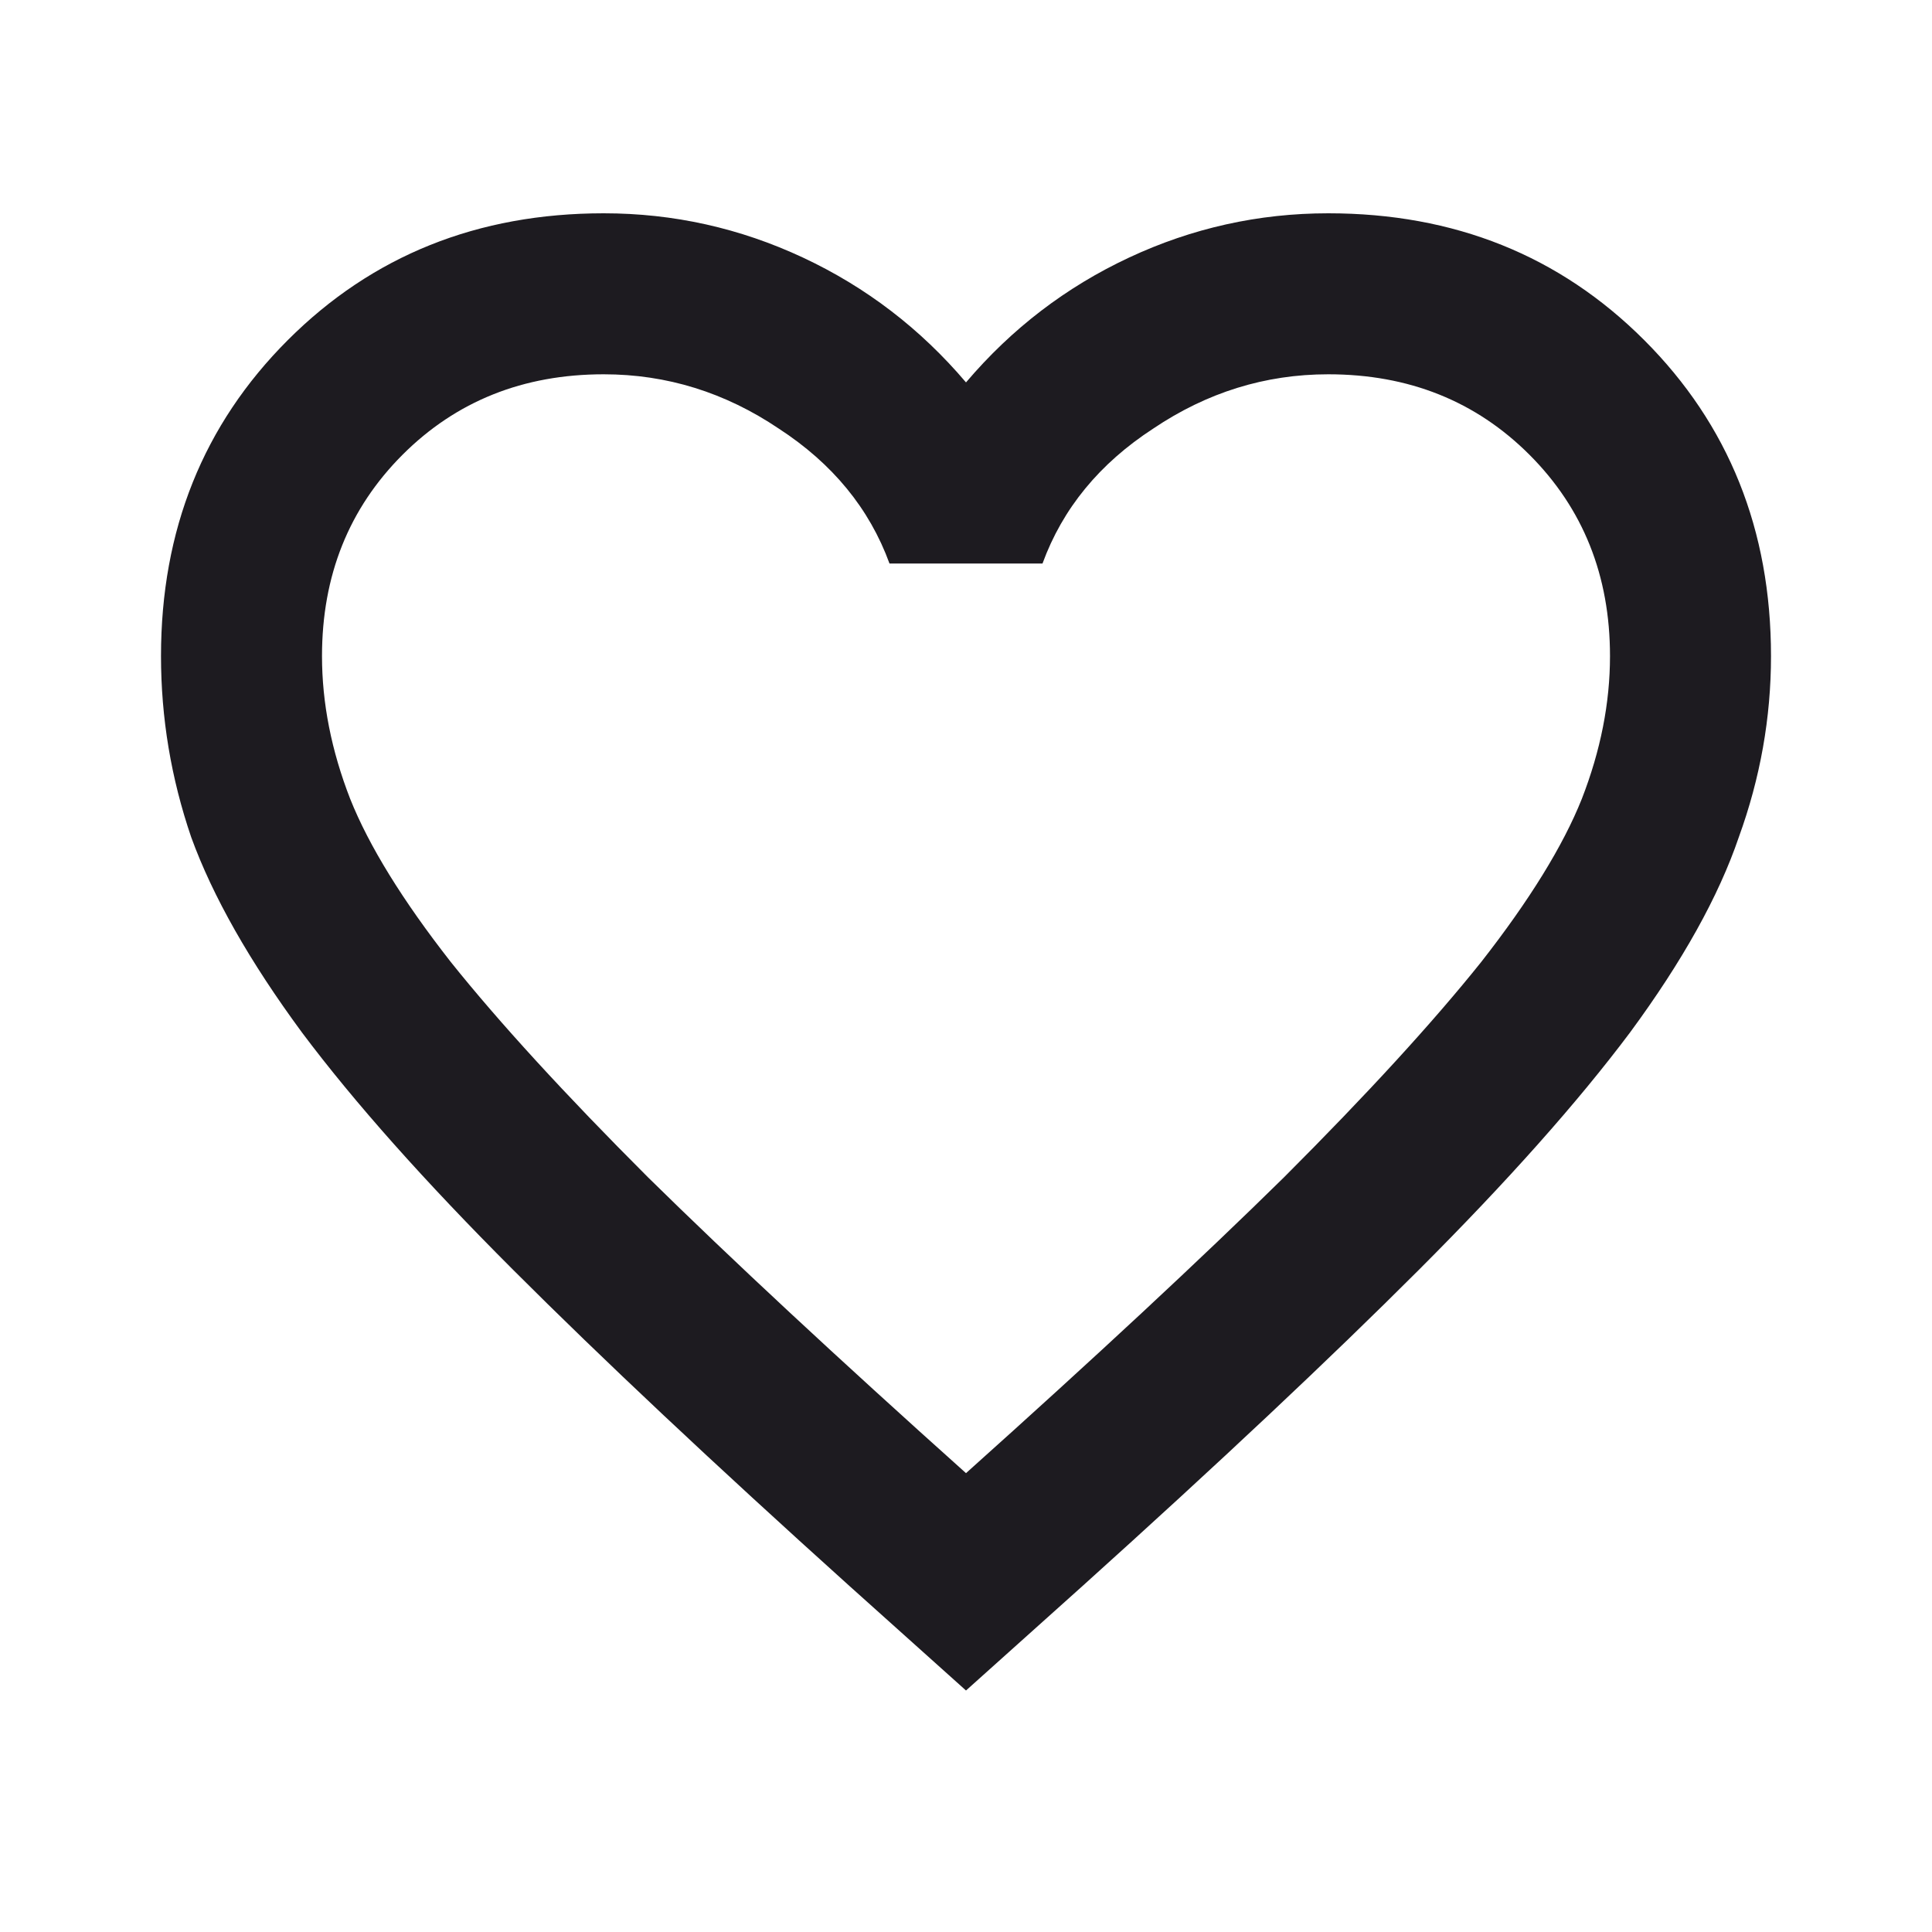
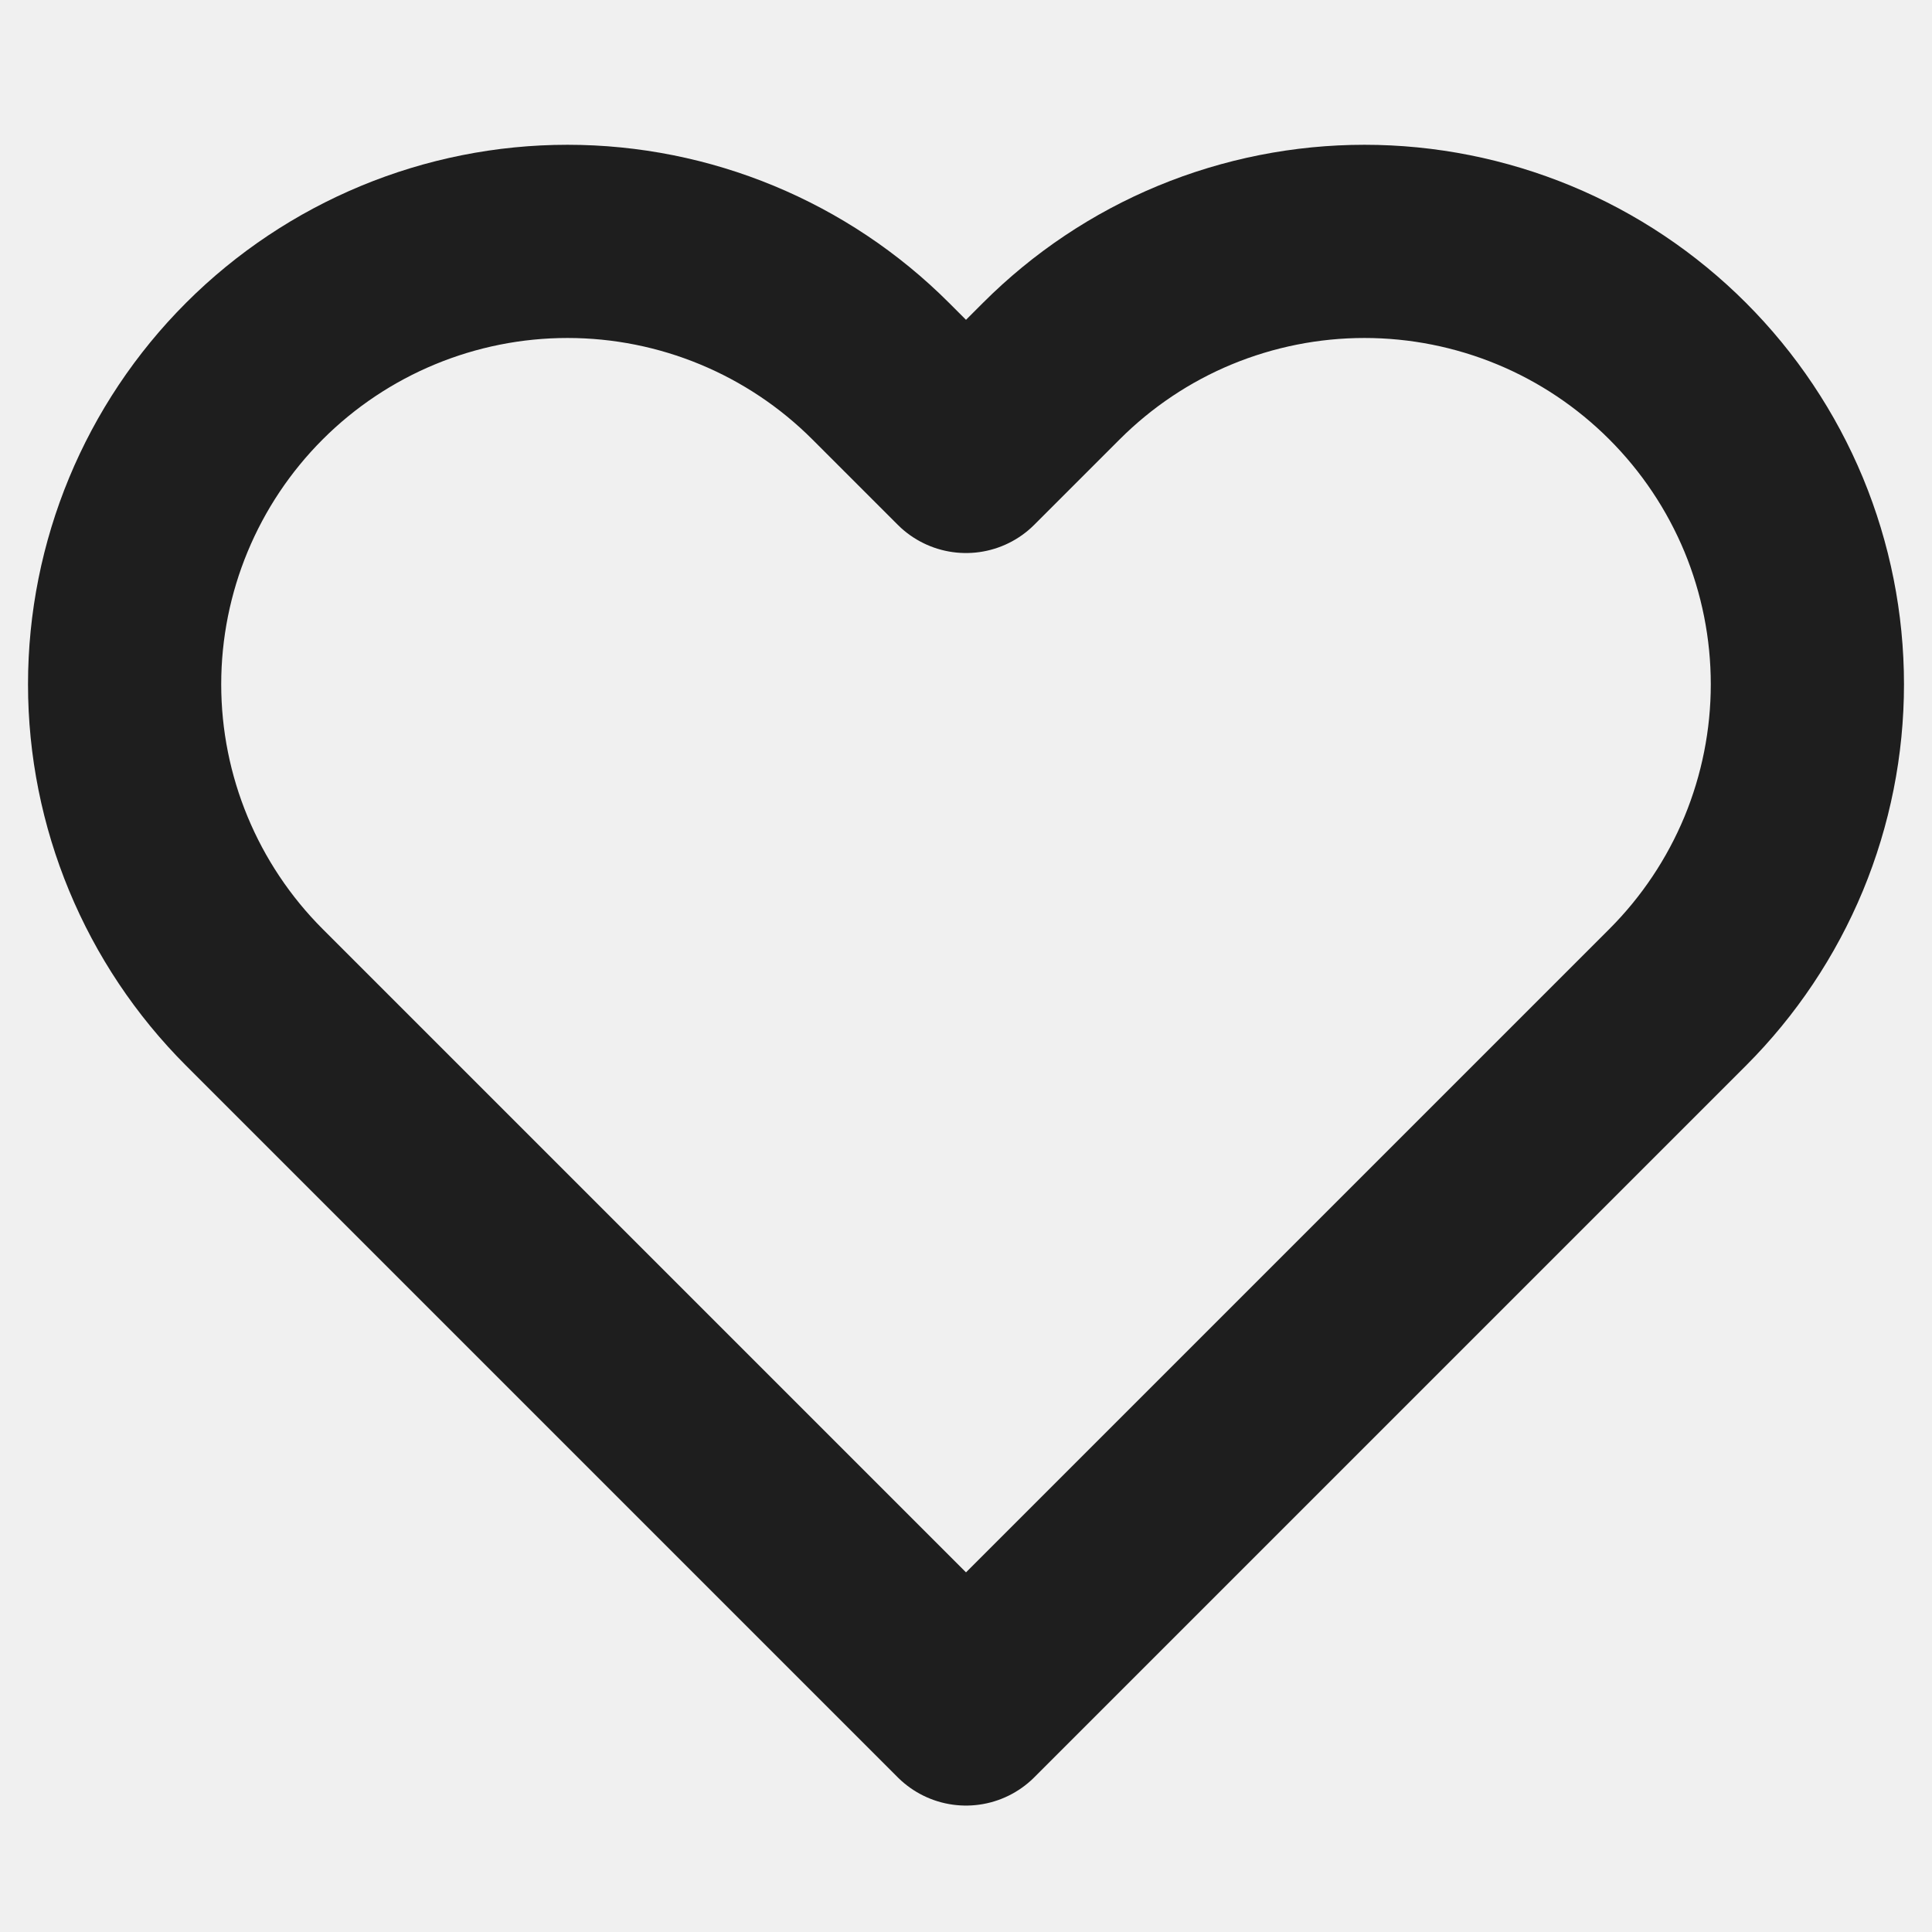
- <svg xmlns="http://www.w3.org/2000/svg" width="30" height="30" viewBox="0 0 30 30" fill="none">
-   <rect width="30" height="30" fill="white" />
-   <path d="M15 26.25L13.188 24.625C11.083 22.729 9.344 21.094 7.969 19.719C6.594 18.344 5.5 17.115 4.688 16.031C3.875 14.927 3.302 13.917 2.969 13C2.656 12.083 2.5 11.146 2.5 10.188C2.5 8.229 3.156 6.594 4.469 5.281C5.781 3.969 7.417 3.312 9.375 3.312C10.458 3.312 11.49 3.542 12.469 4C13.448 4.458 14.292 5.104 15 5.938C15.708 5.104 16.552 4.458 17.531 4C18.51 3.542 19.542 3.312 20.625 3.312C22.583 3.312 24.219 3.969 25.531 5.281C26.844 6.594 27.5 8.229 27.5 10.188C27.5 11.146 27.333 12.083 27 13C26.688 13.917 26.125 14.927 25.312 16.031C24.5 17.115 23.406 18.344 22.031 19.719C20.656 21.094 18.917 22.729 16.812 24.625L15 26.25ZM15 22.875C17 21.083 18.646 19.552 19.938 18.281C21.229 16.99 22.25 15.875 23 14.938C23.75 13.979 24.271 13.135 24.562 12.406C24.854 11.656 25 10.917 25 10.188C25 8.938 24.583 7.896 23.75 7.062C22.917 6.229 21.875 5.812 20.625 5.812C19.646 5.812 18.74 6.094 17.906 6.656C17.073 7.198 16.5 7.896 16.188 8.75H13.812C13.5 7.896 12.927 7.198 12.094 6.656C11.26 6.094 10.354 5.812 9.375 5.812C8.125 5.812 7.083 6.229 6.25 7.062C5.417 7.896 5 8.938 5 10.188C5 10.917 5.146 11.656 5.438 12.406C5.729 13.135 6.25 13.979 7 14.938C7.75 15.875 8.771 16.99 10.062 18.281C11.354 19.552 13 21.083 15 22.875Z" fill="#1D1B20" />
+ <svg xmlns="http://www.w3.org/2000/svg" width="16" height="16" viewBox="0 0 16 16" fill="none">
+   <path d="M13.893 3.073C13.553 2.733 13.149 2.462 12.704 2.278C12.259 2.094 11.782 1.999 11.3 1.999C10.818 1.999 10.341 2.094 9.896 2.278C9.451 2.462 9.047 2.733 8.707 3.073L8 3.78L7.293 3.073C6.606 2.386 5.673 1.999 4.7 1.999C3.727 1.999 2.794 2.386 2.107 3.073C1.419 3.761 1.032 4.694 1.032 5.667C1.032 6.639 1.419 7.572 2.107 8.26L8 14.153L13.893 8.26C14.234 7.919 14.504 7.515 14.689 7.07C14.873 6.625 14.968 6.148 14.968 5.667C14.968 5.185 14.873 4.708 14.689 4.263C14.504 3.818 14.234 3.414 13.893 3.073Z" stroke-width="1.6" stroke-linecap="round" stroke-linejoin="round" stroke="#1E1E1E" />
</svg>
